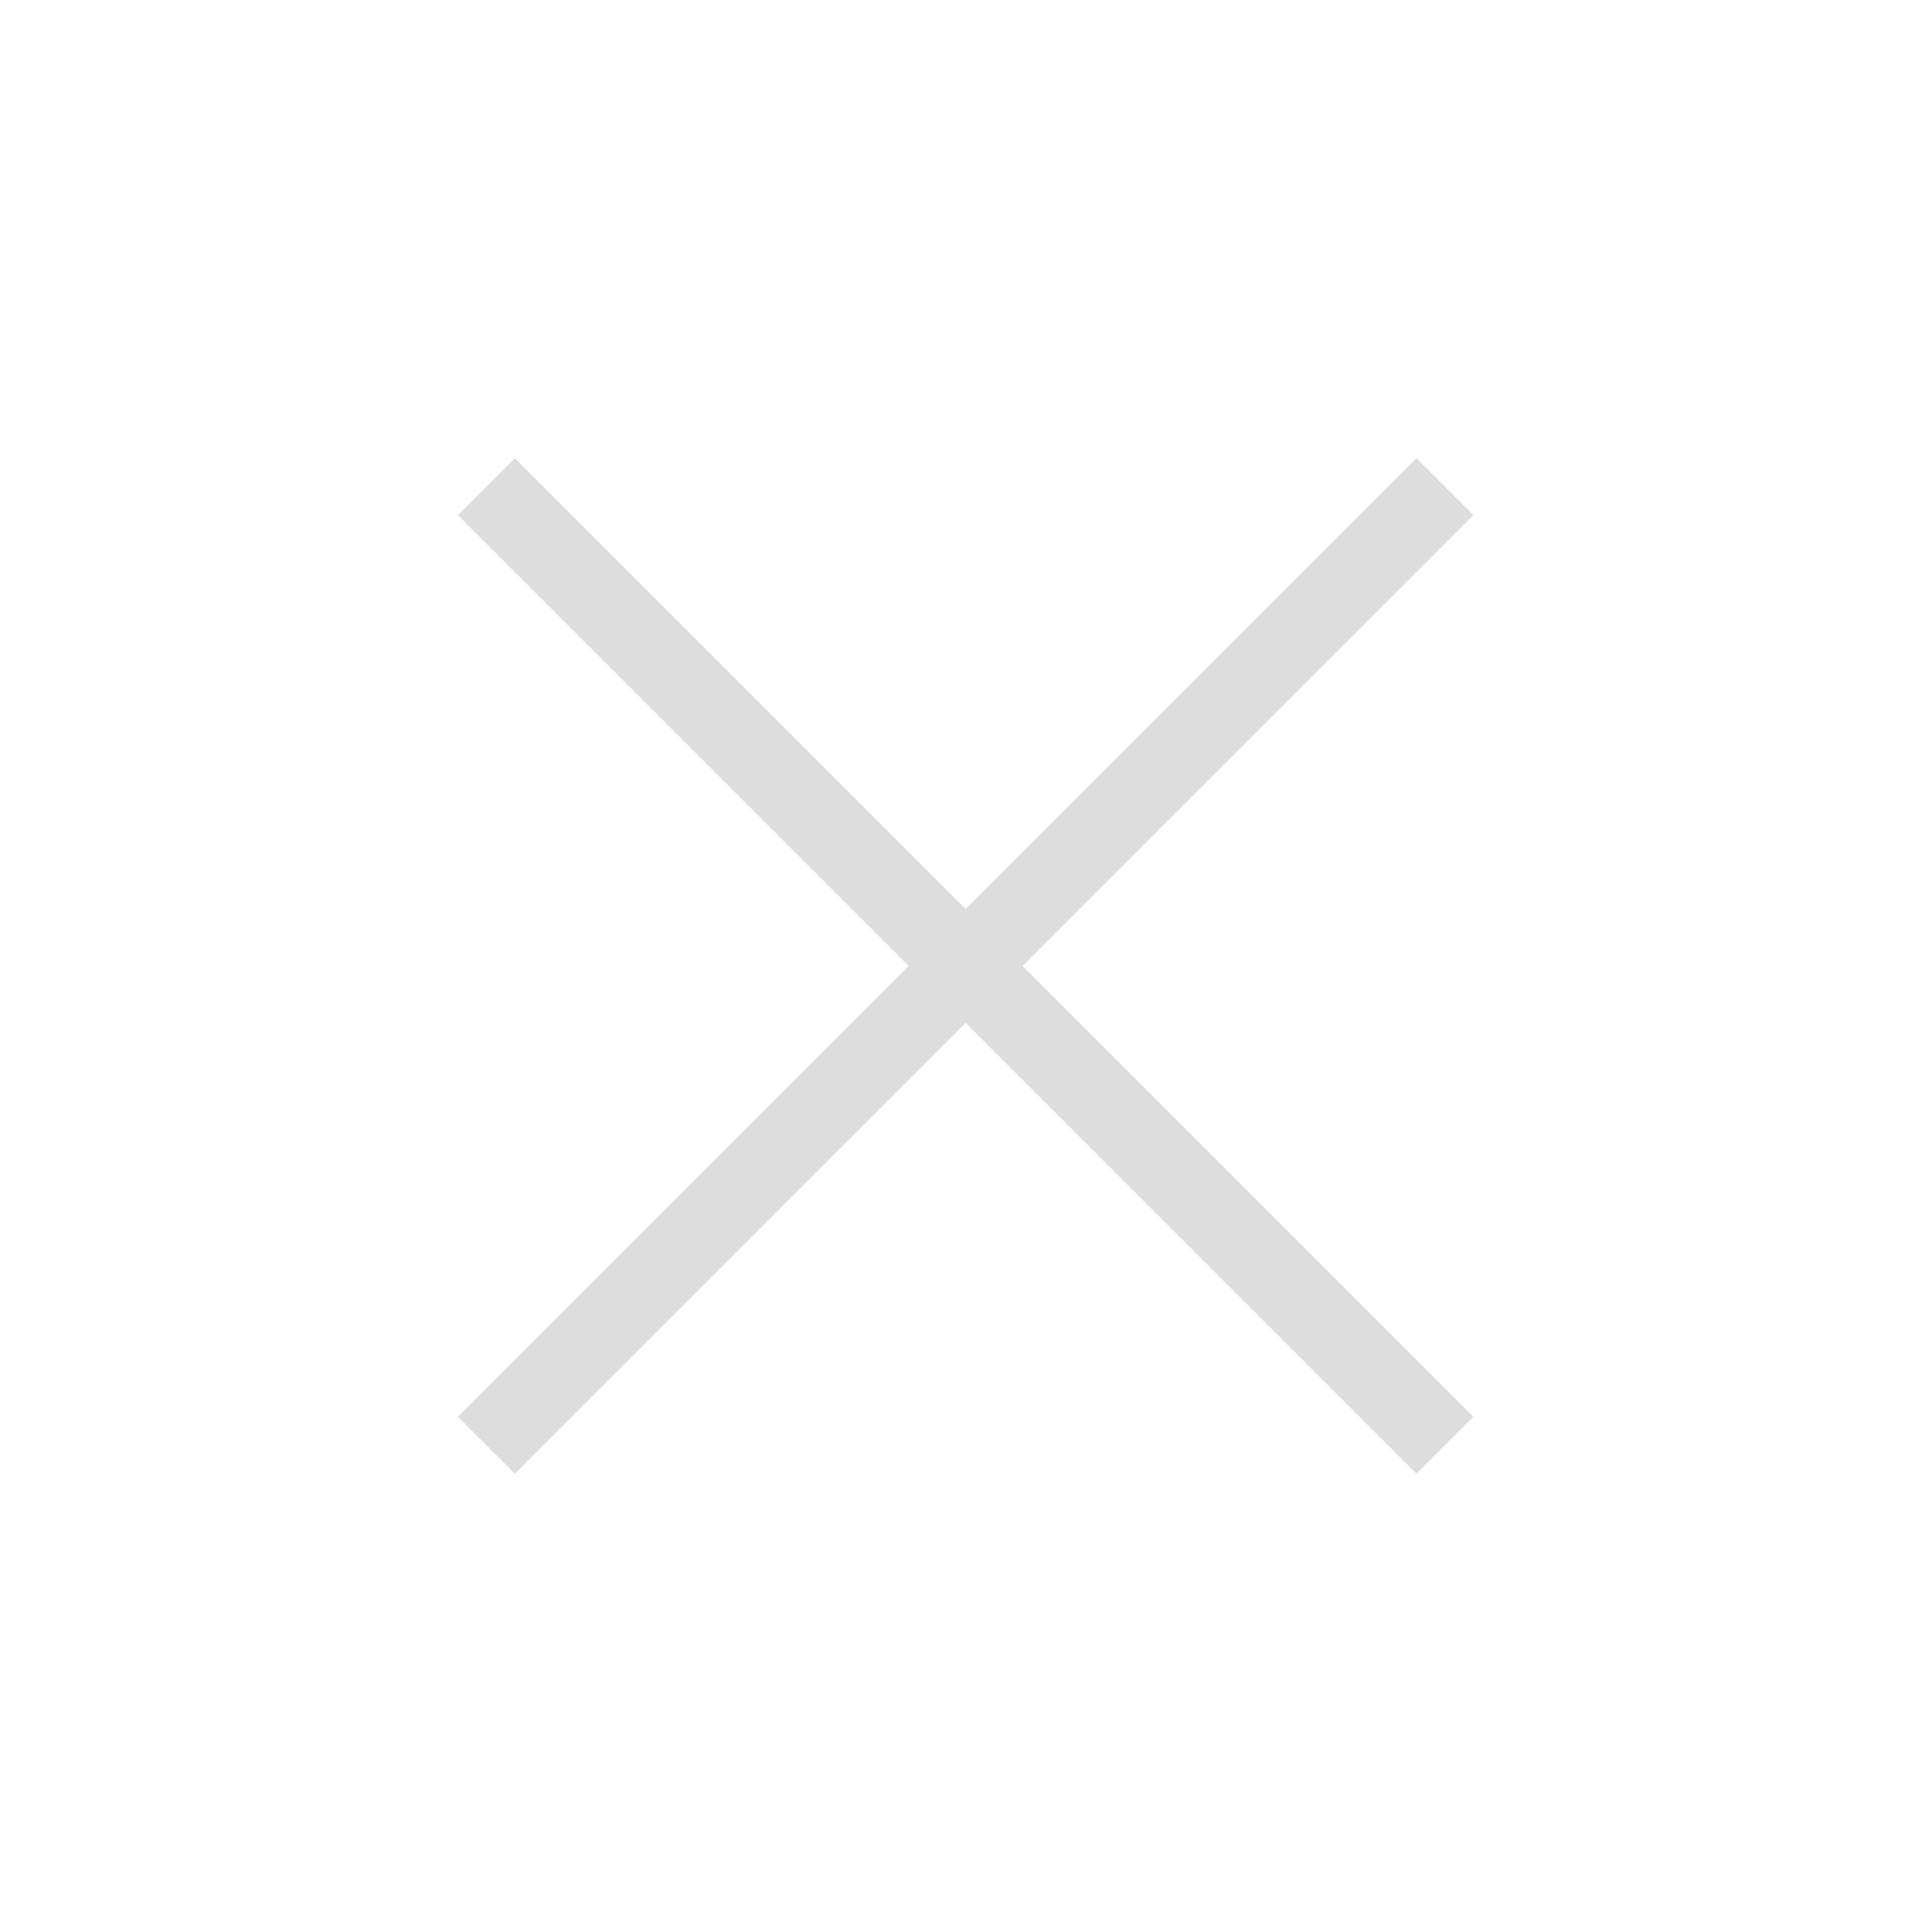
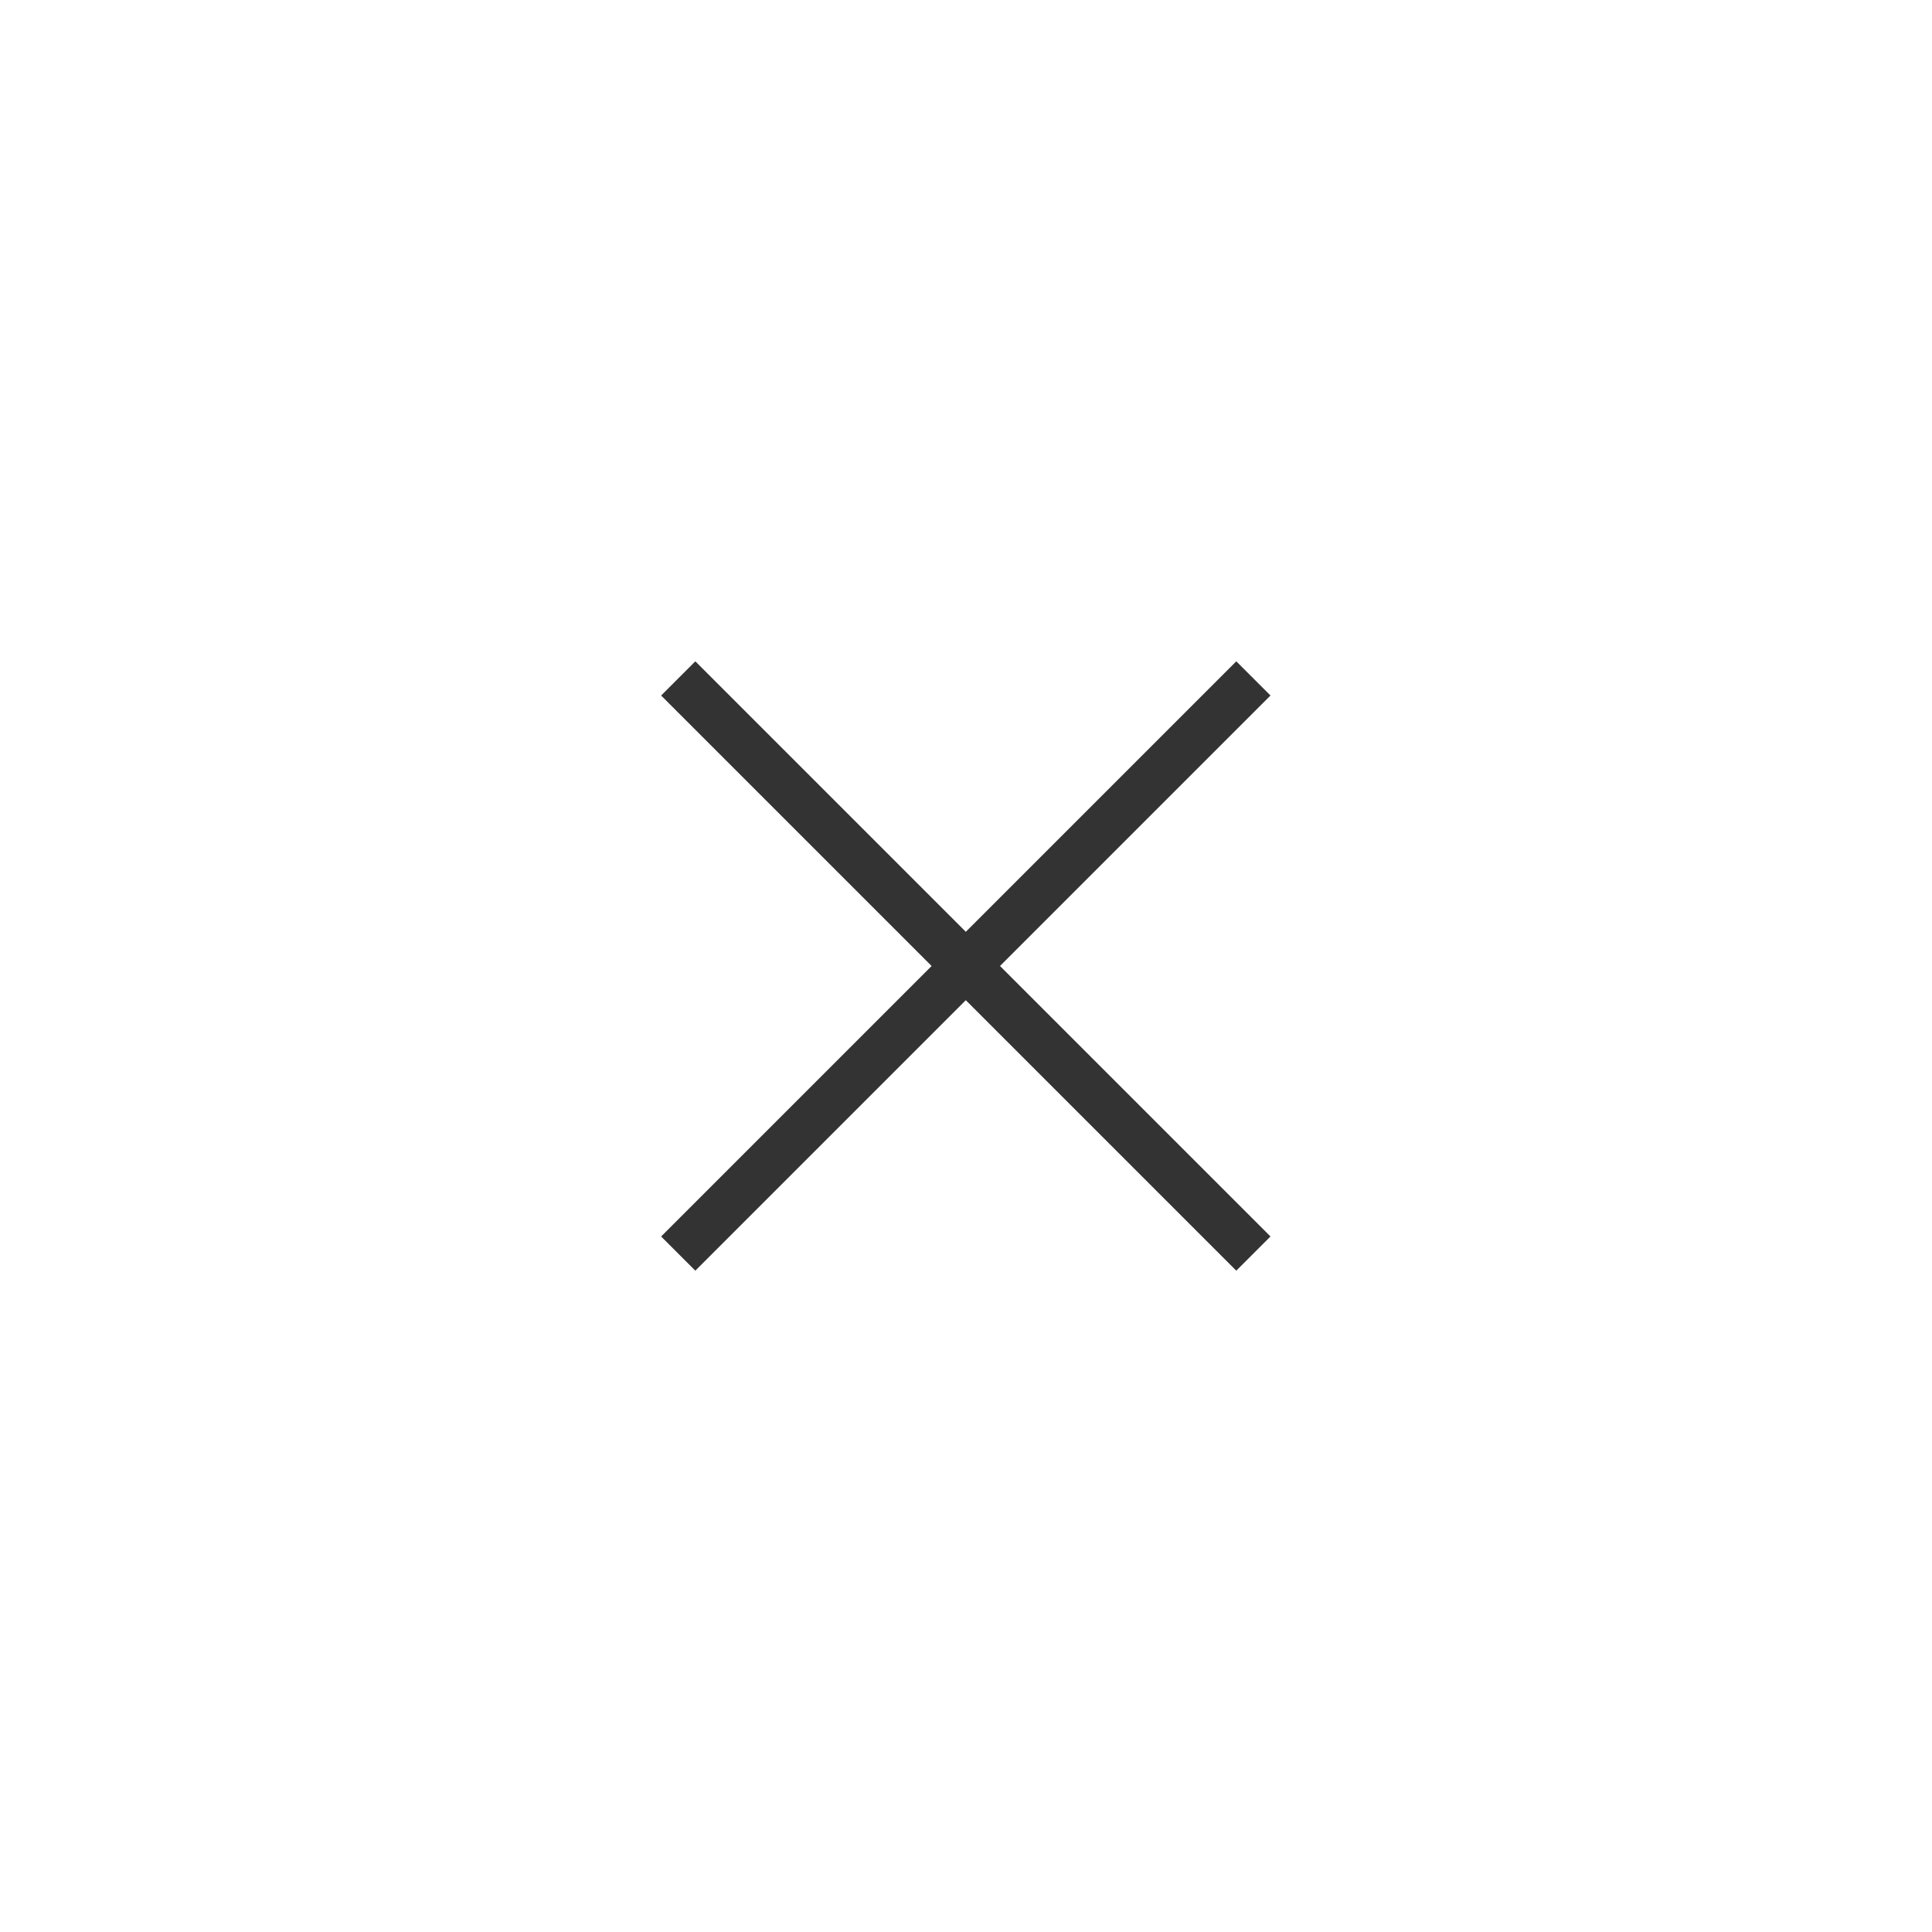
- <svg xmlns="http://www.w3.org/2000/svg" width="12" height="12" viewBox="0 0 12 12" fill="none">
-   <path d="M3.198 9.154L2.844 8.8L5.644 6L2.844 3.2L3.198 2.846L5.998 5.646L8.798 2.846L9.152 3.2L6.352 6L9.152 8.8L8.798 9.154L5.998 6.354L3.198 9.154Z" fill="#DDDDDD" />
+ <svg xmlns="http://www.w3.org/2000/svg" width="20" height="20" viewBox="0 0 20 20" fill="none">
+   <path d="M7.198 13.154L6.844 12.8L9.644 10L6.844 7.2L7.198 6.846L9.998 9.646L12.798 6.846L13.152 7.2L10.352 10L13.152 12.8L12.798 13.154L9.998 10.354L7.198 13.154Z" fill="#333333" />
</svg>
